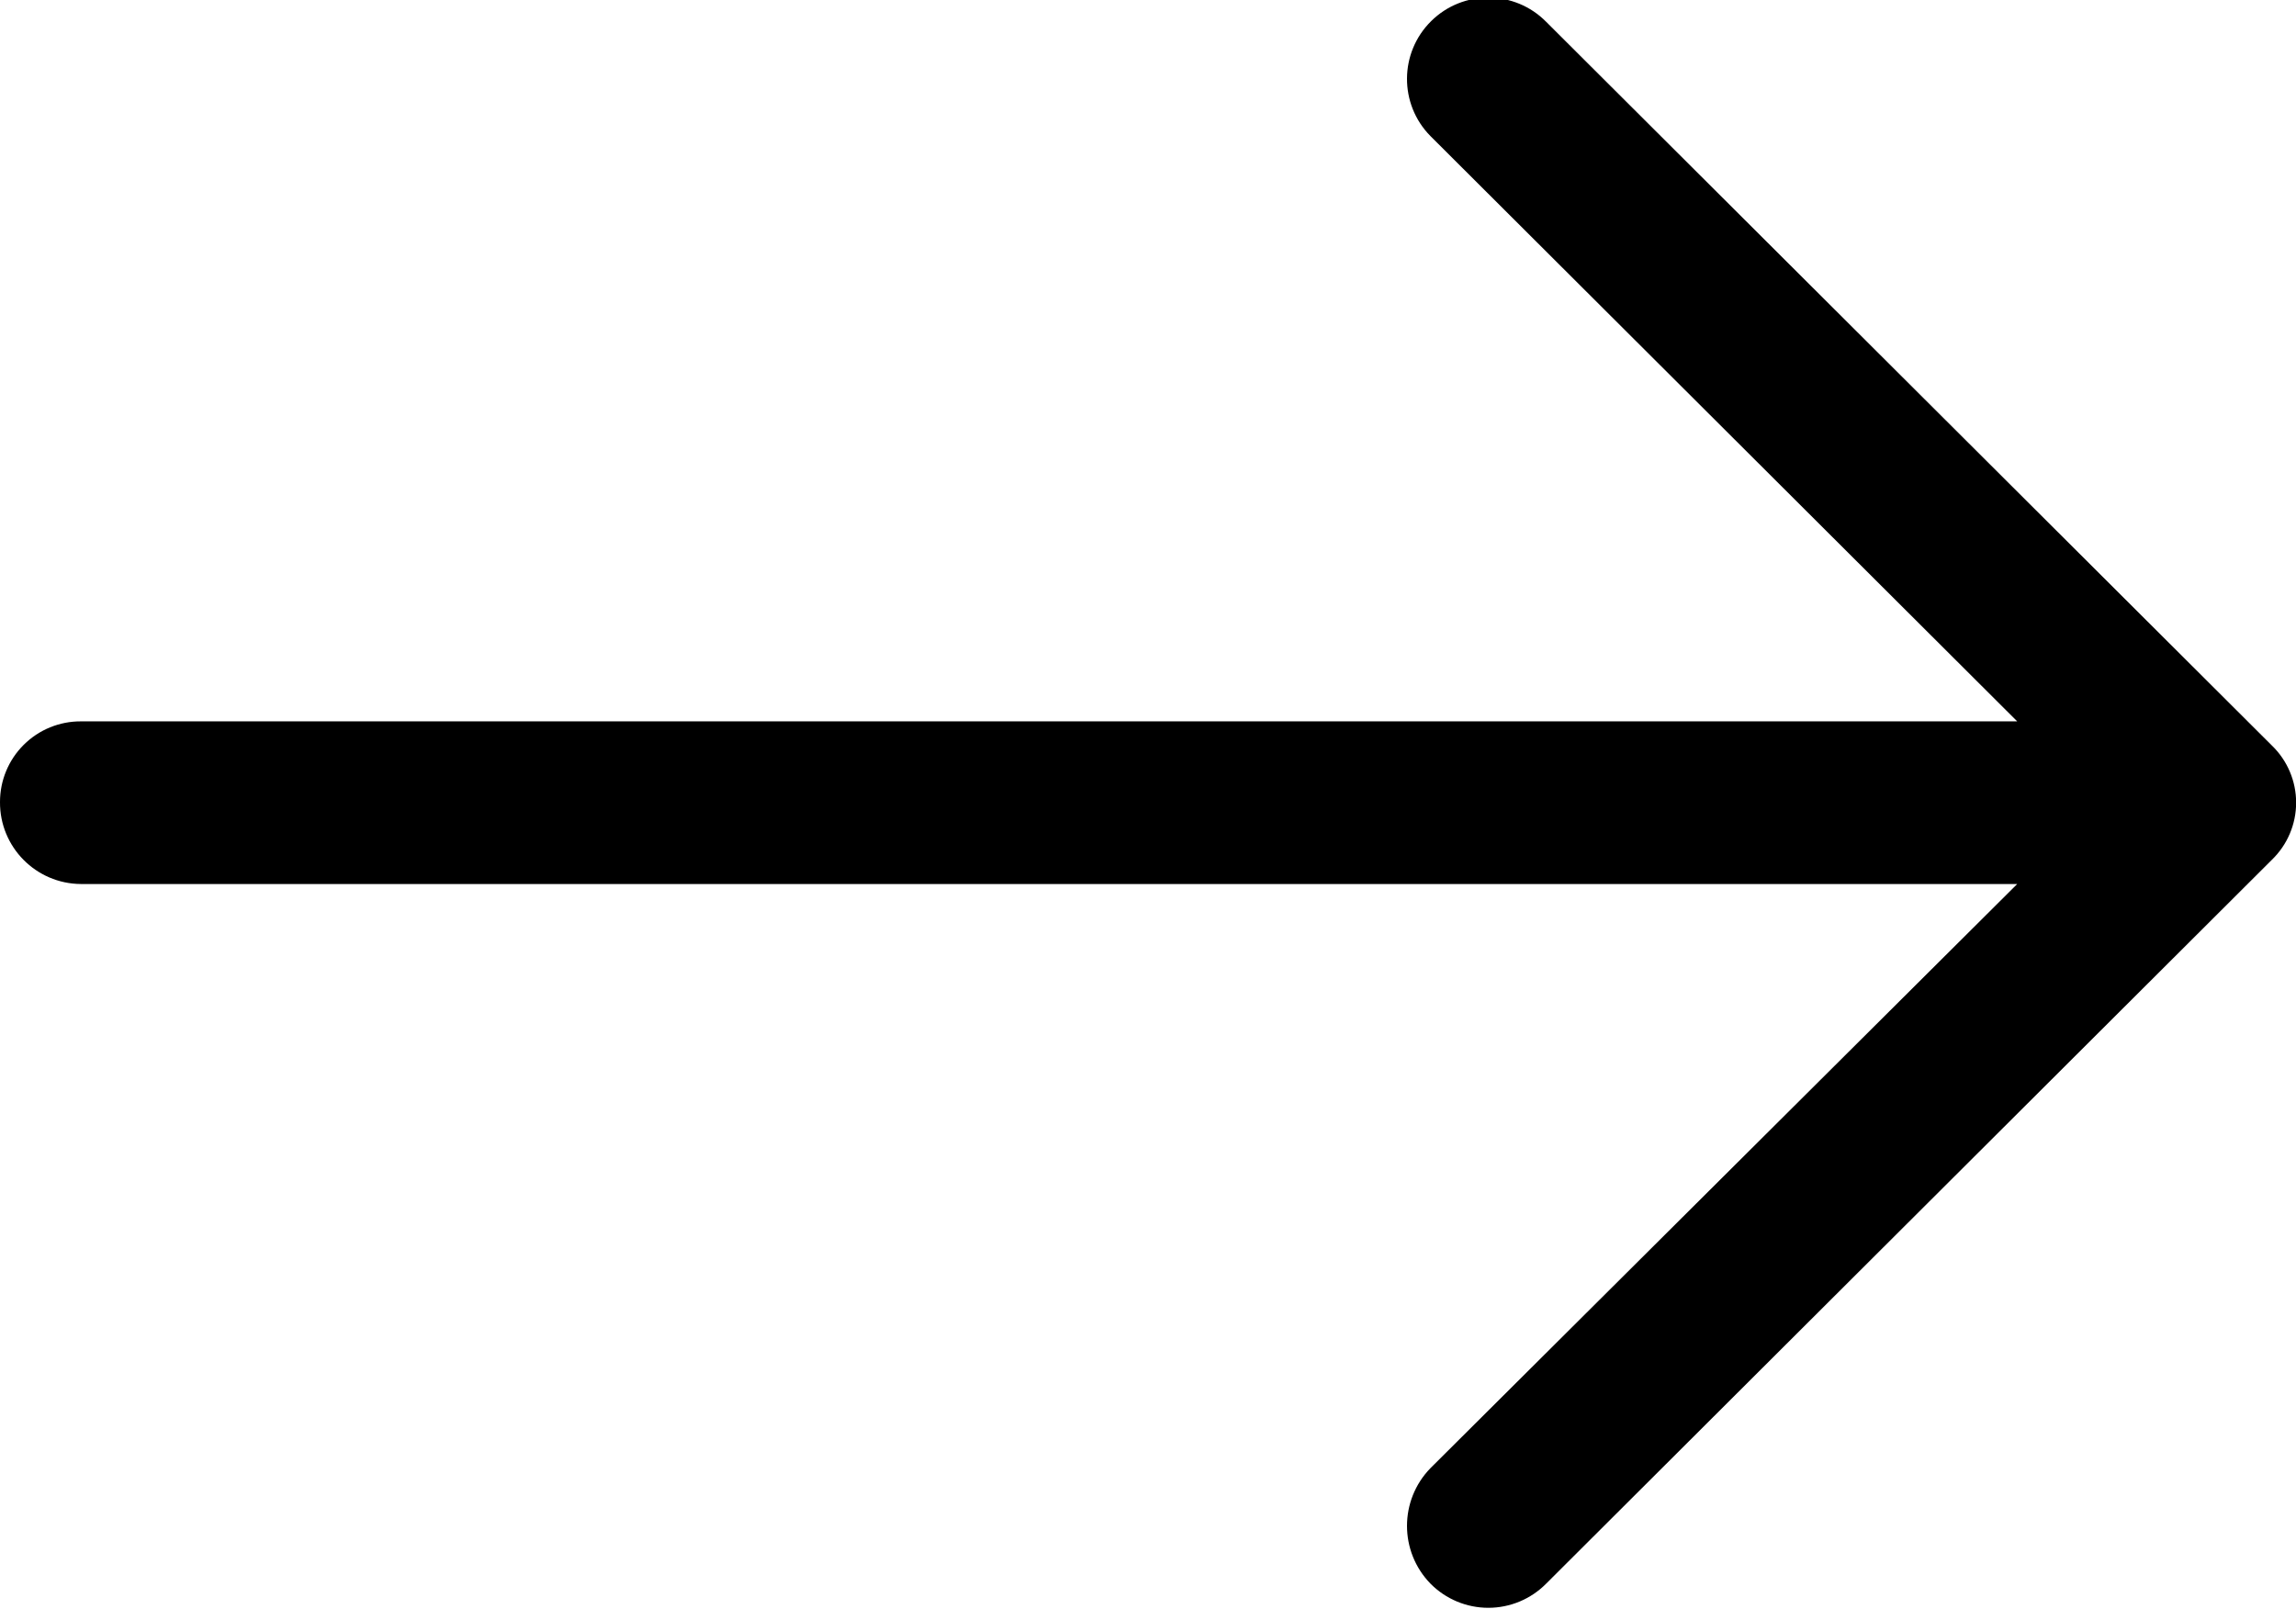
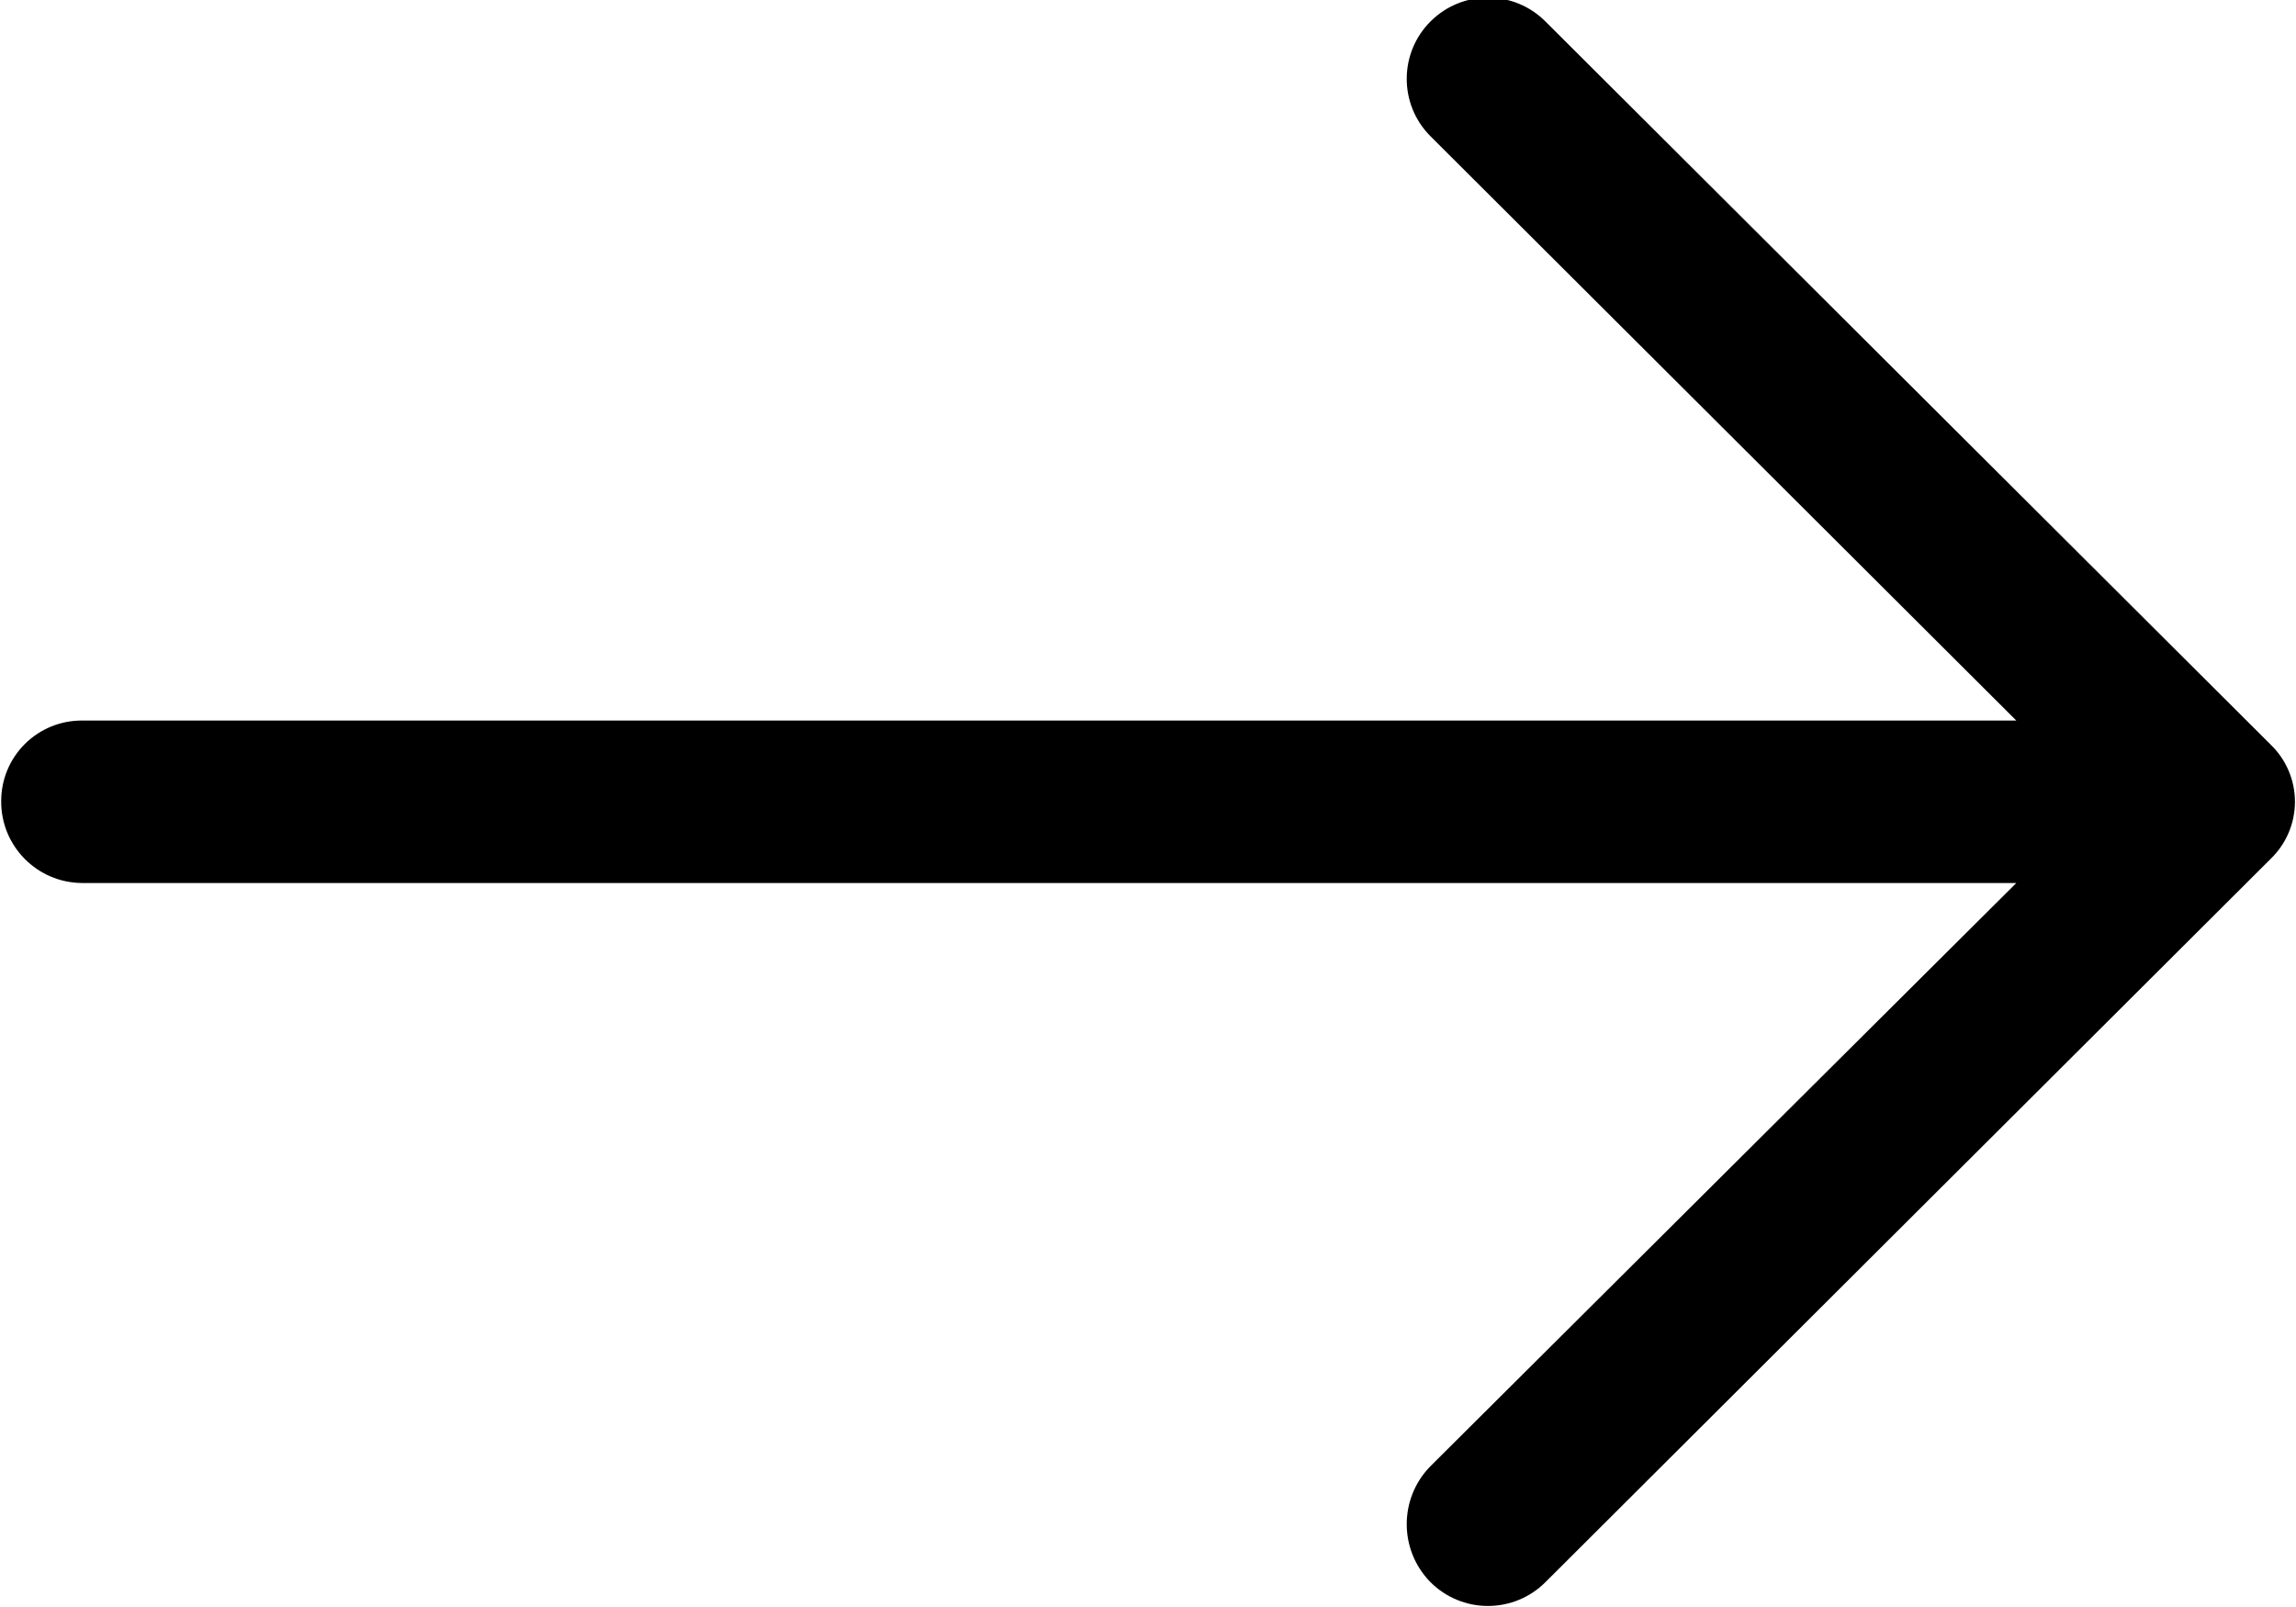
- <svg xmlns="http://www.w3.org/2000/svg" width="29.969" height="21" viewBox="0 0 29.969 21">
+ <svg xmlns="http://www.w3.org/2000/svg" width="20" height="14" viewBox="0 0 29.969 21">
  <path d="M854.182,412.316a1.061,1.061,0,0,0-1.511,1.491l7.659,7.64H835.057A1.051,1.051,0,0,0,834,422.5a1.063,1.063,0,0,0,1.057,1.07H860.33l-7.659,7.625a1.081,1.081,0,0,0,0,1.507,1.062,1.062,0,0,0,1.511,0l9.472-9.448a1.037,1.037,0,0,0,0-1.492Z" transform="translate(-834 -412.031)" />
</svg>
